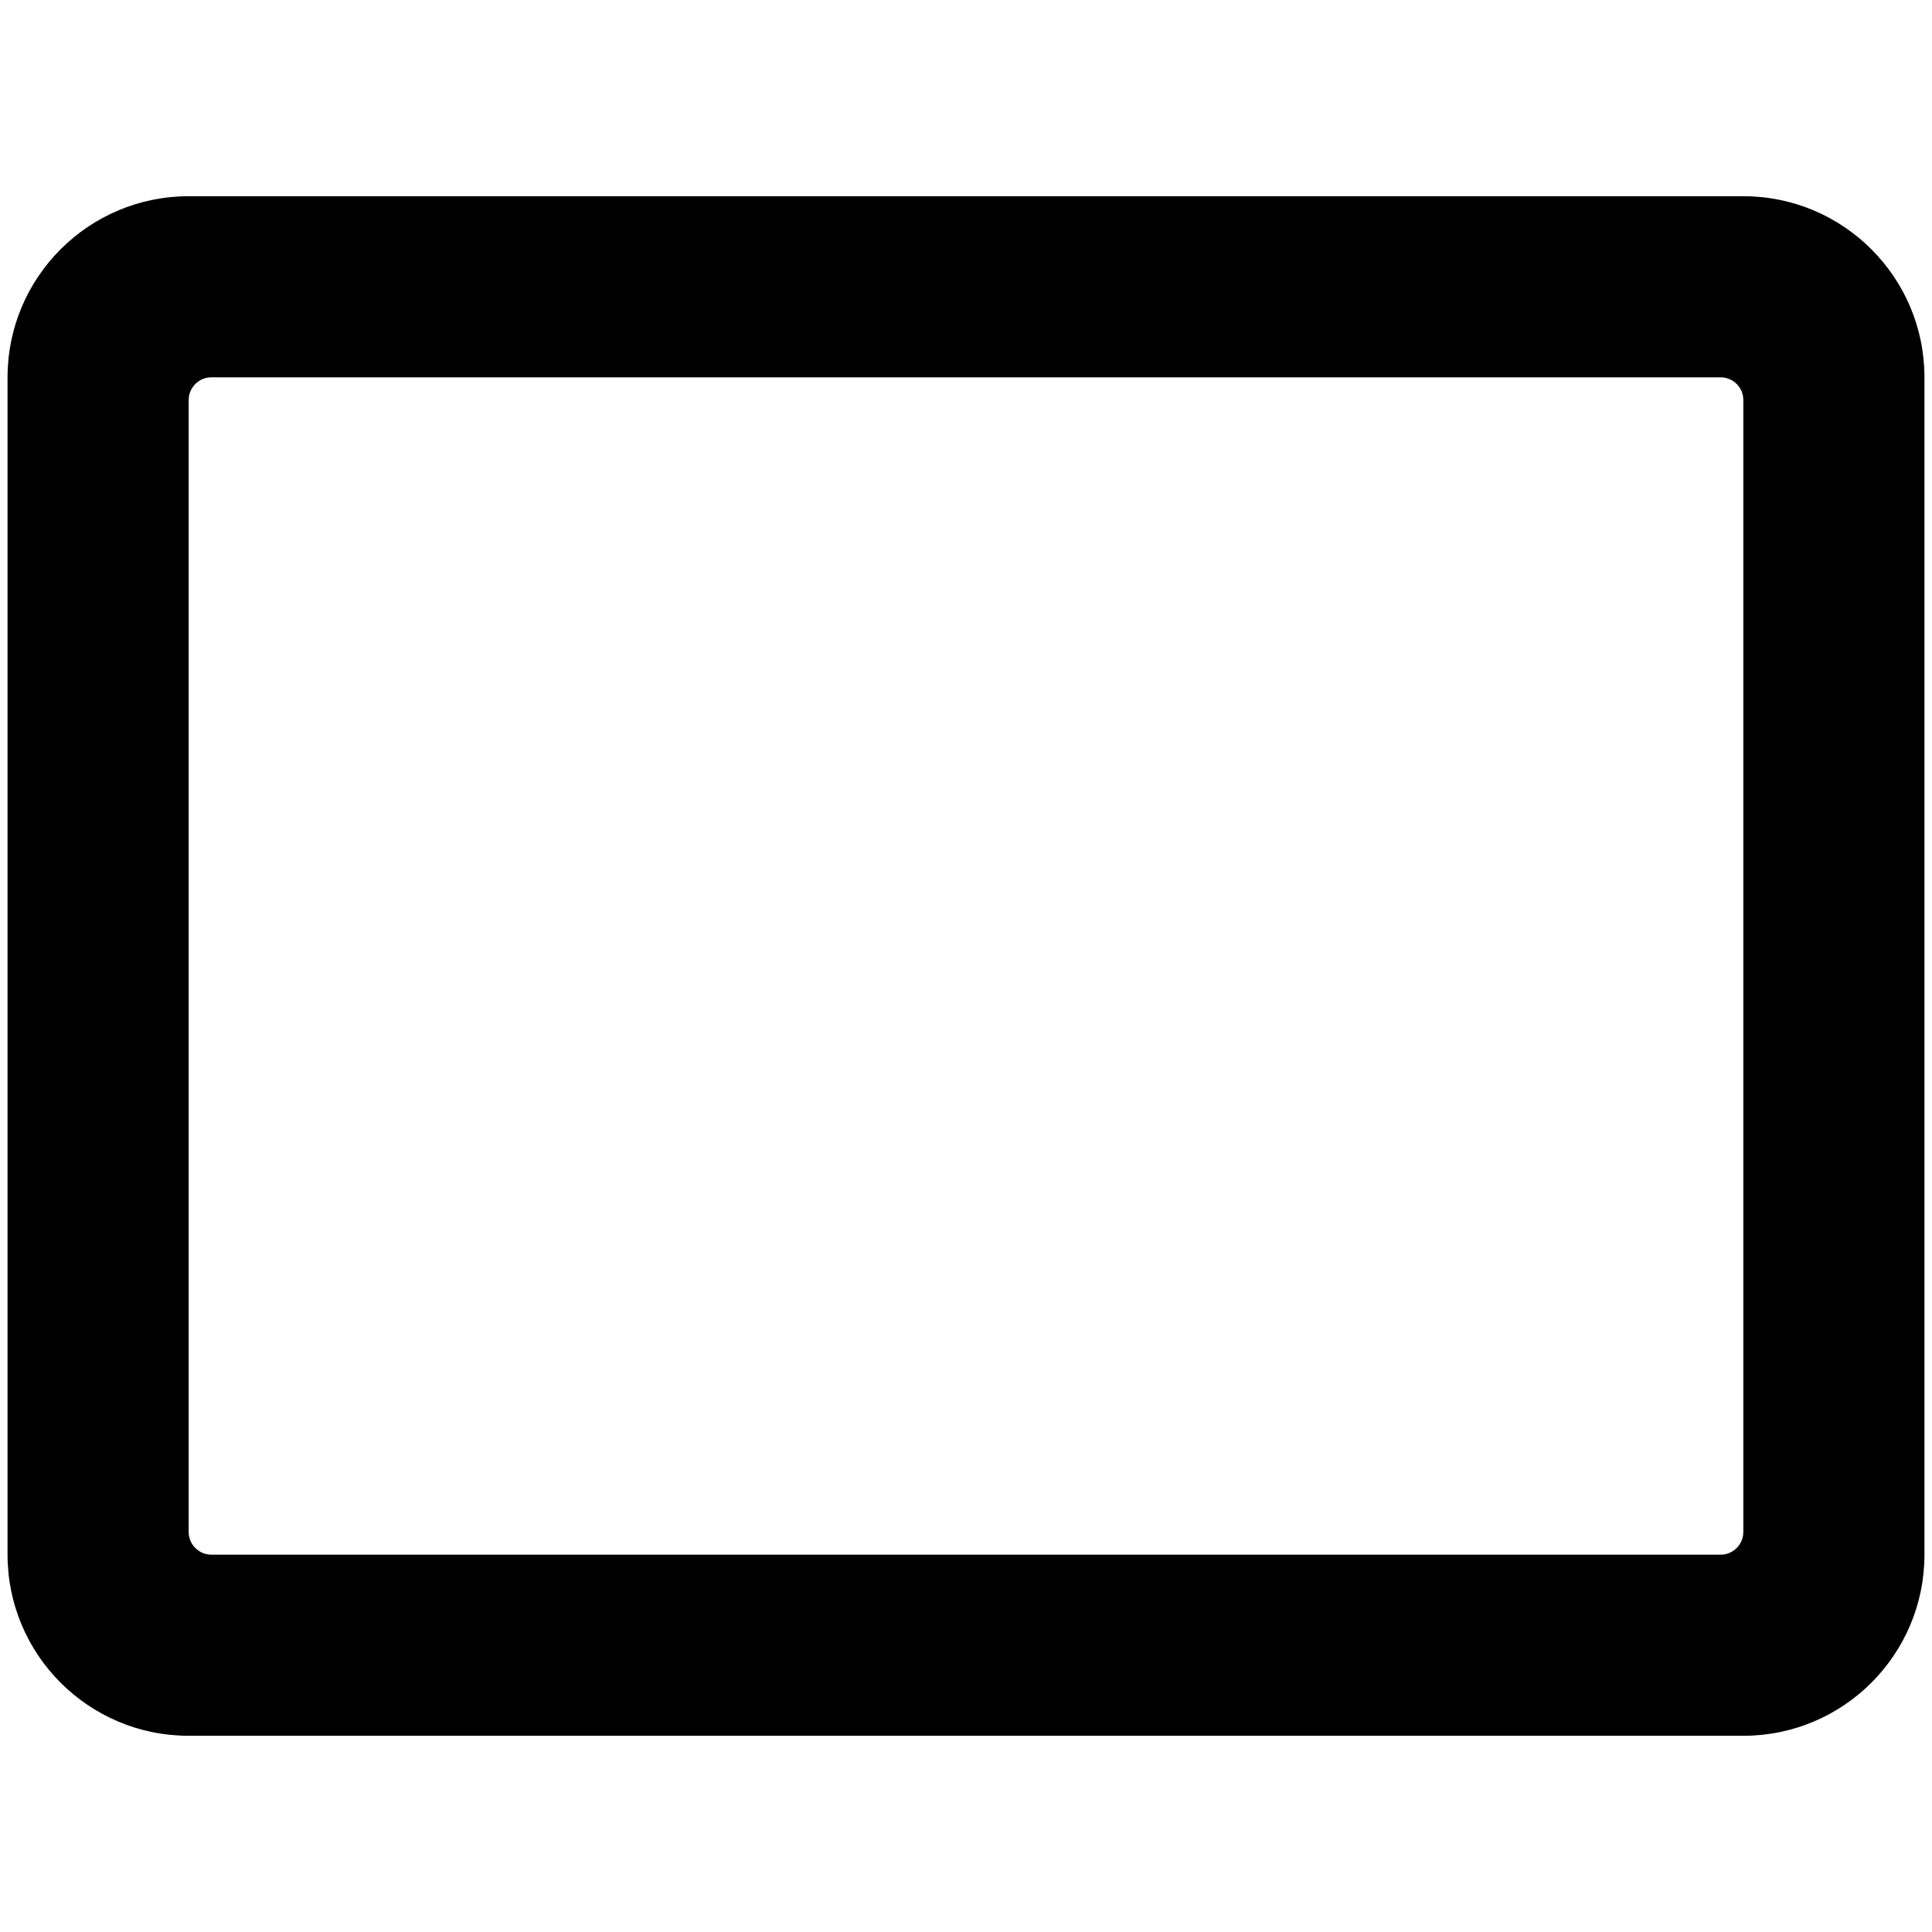
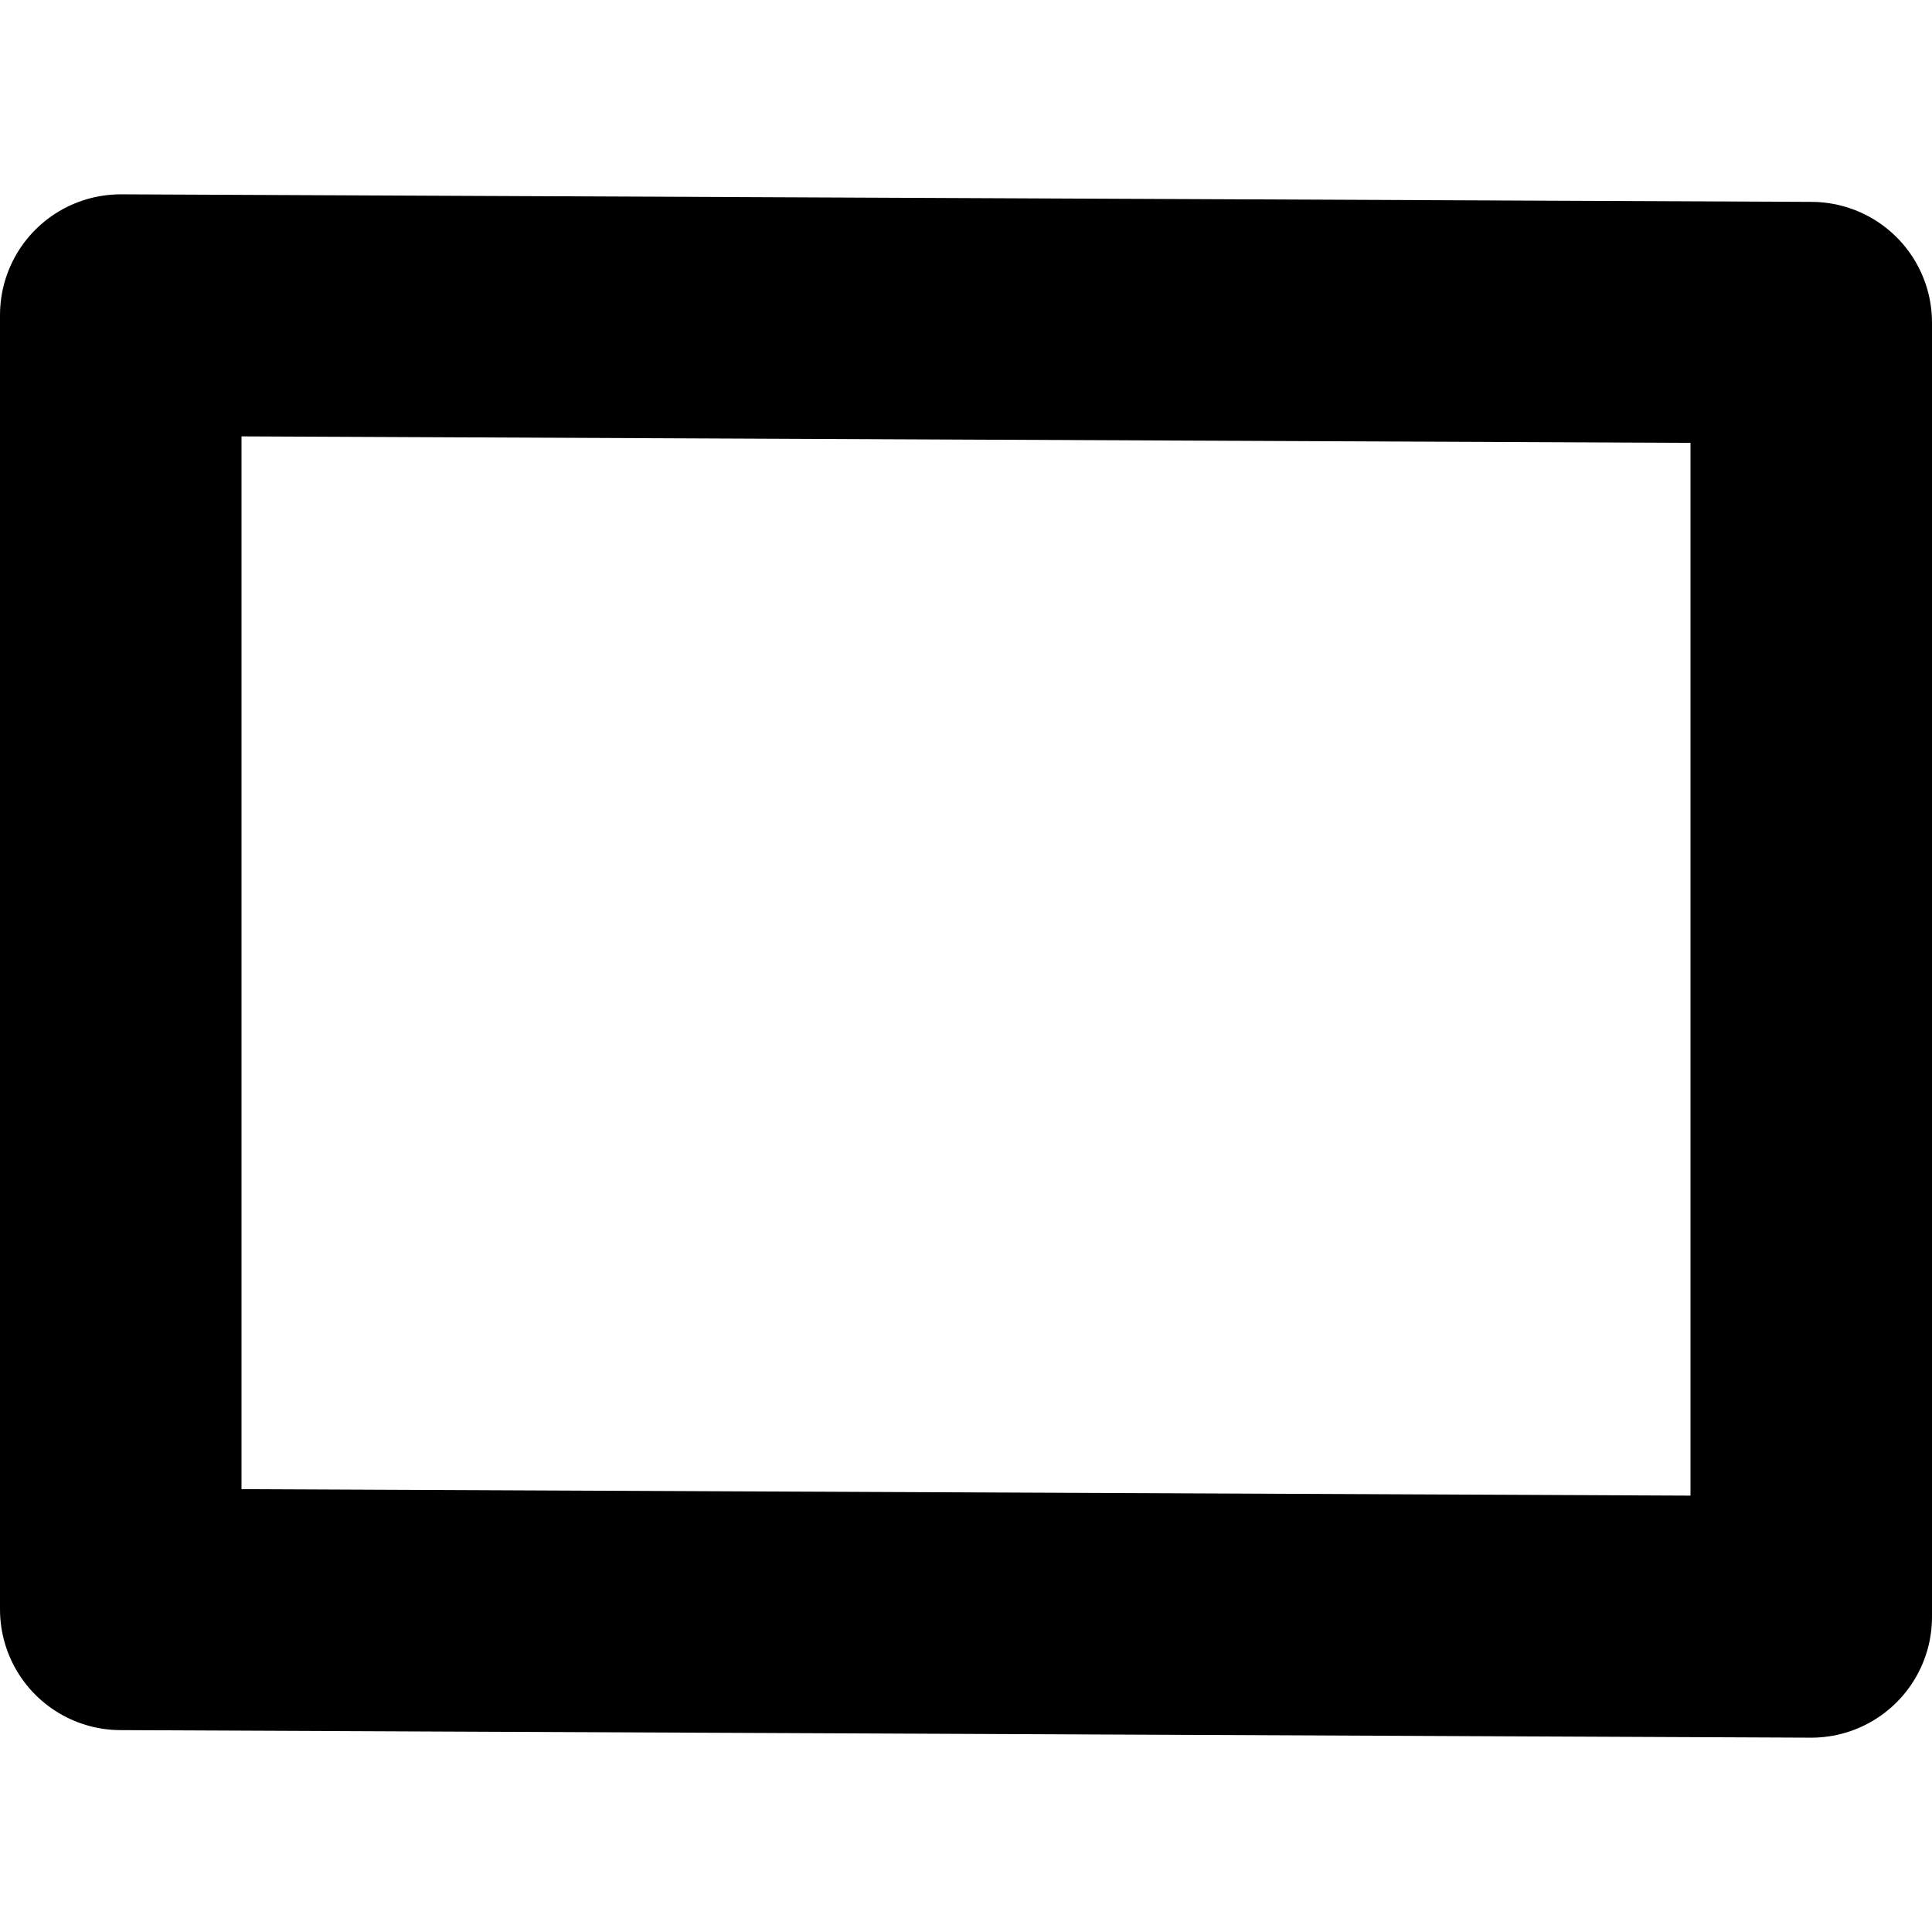
<svg xmlns="http://www.w3.org/2000/svg" version="1.1" id="Layer_1" focusable="false" x="0px" y="0px" viewBox="0 0 512 512" style="enable-background:new 0 0 512 512;" xml:space="preserve">
-   <path d="M462,52H50C23.5,52,2,73.5,2,100v312c0,26.5,21.5,48,48,48h412c26.5,0,48-21.5,48-48V100C510,73.5,488.5,52,462,52z   M456,412H56c-3.3,0-6-2.7-6-6V106c0-3.3,2.7-6,6-6h400c3.3,0,6,2.7,6,6v300C462,409.3,459.3,412,456,412z" />
+   <g>
+     <polyline style="fill:none;stroke:#000000;stroke-width:64;stroke-linecap:round;stroke-linejoin:round;stroke-miterlimit:10;" points="   480,85.5 32,83.5 32,426.5 480,428.5 480,85.5  " />
+   </g>
</svg>
